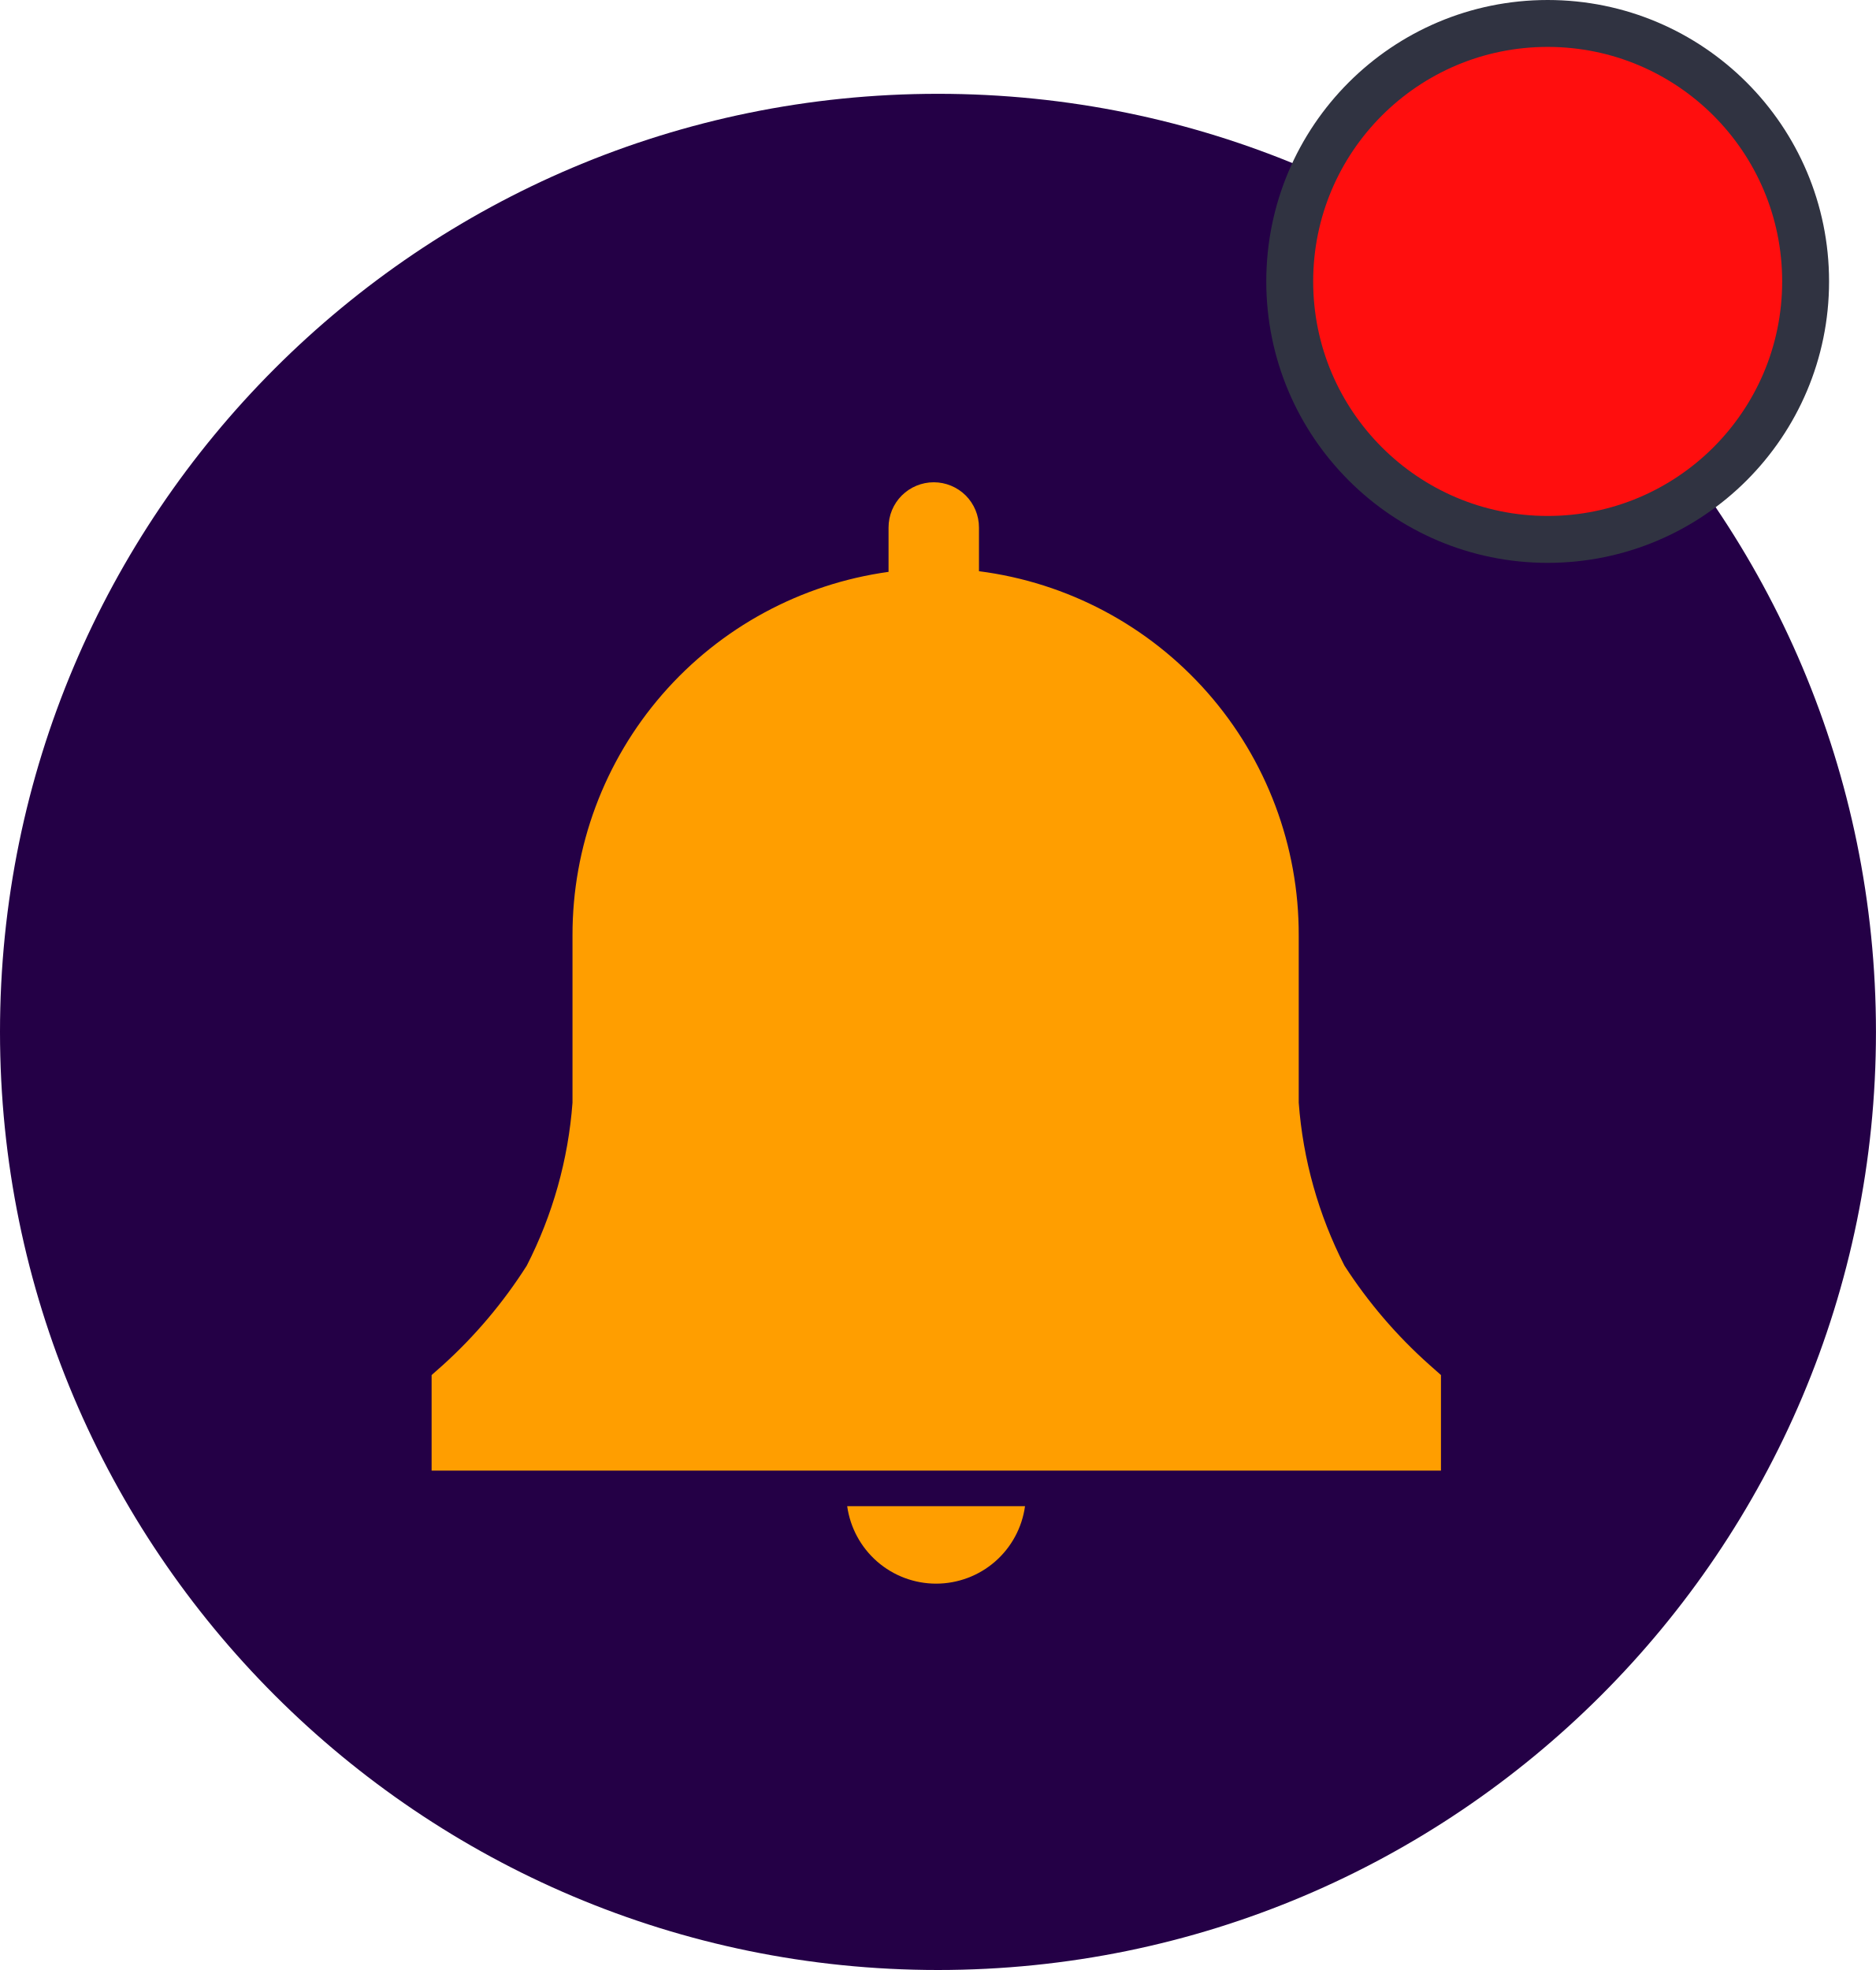
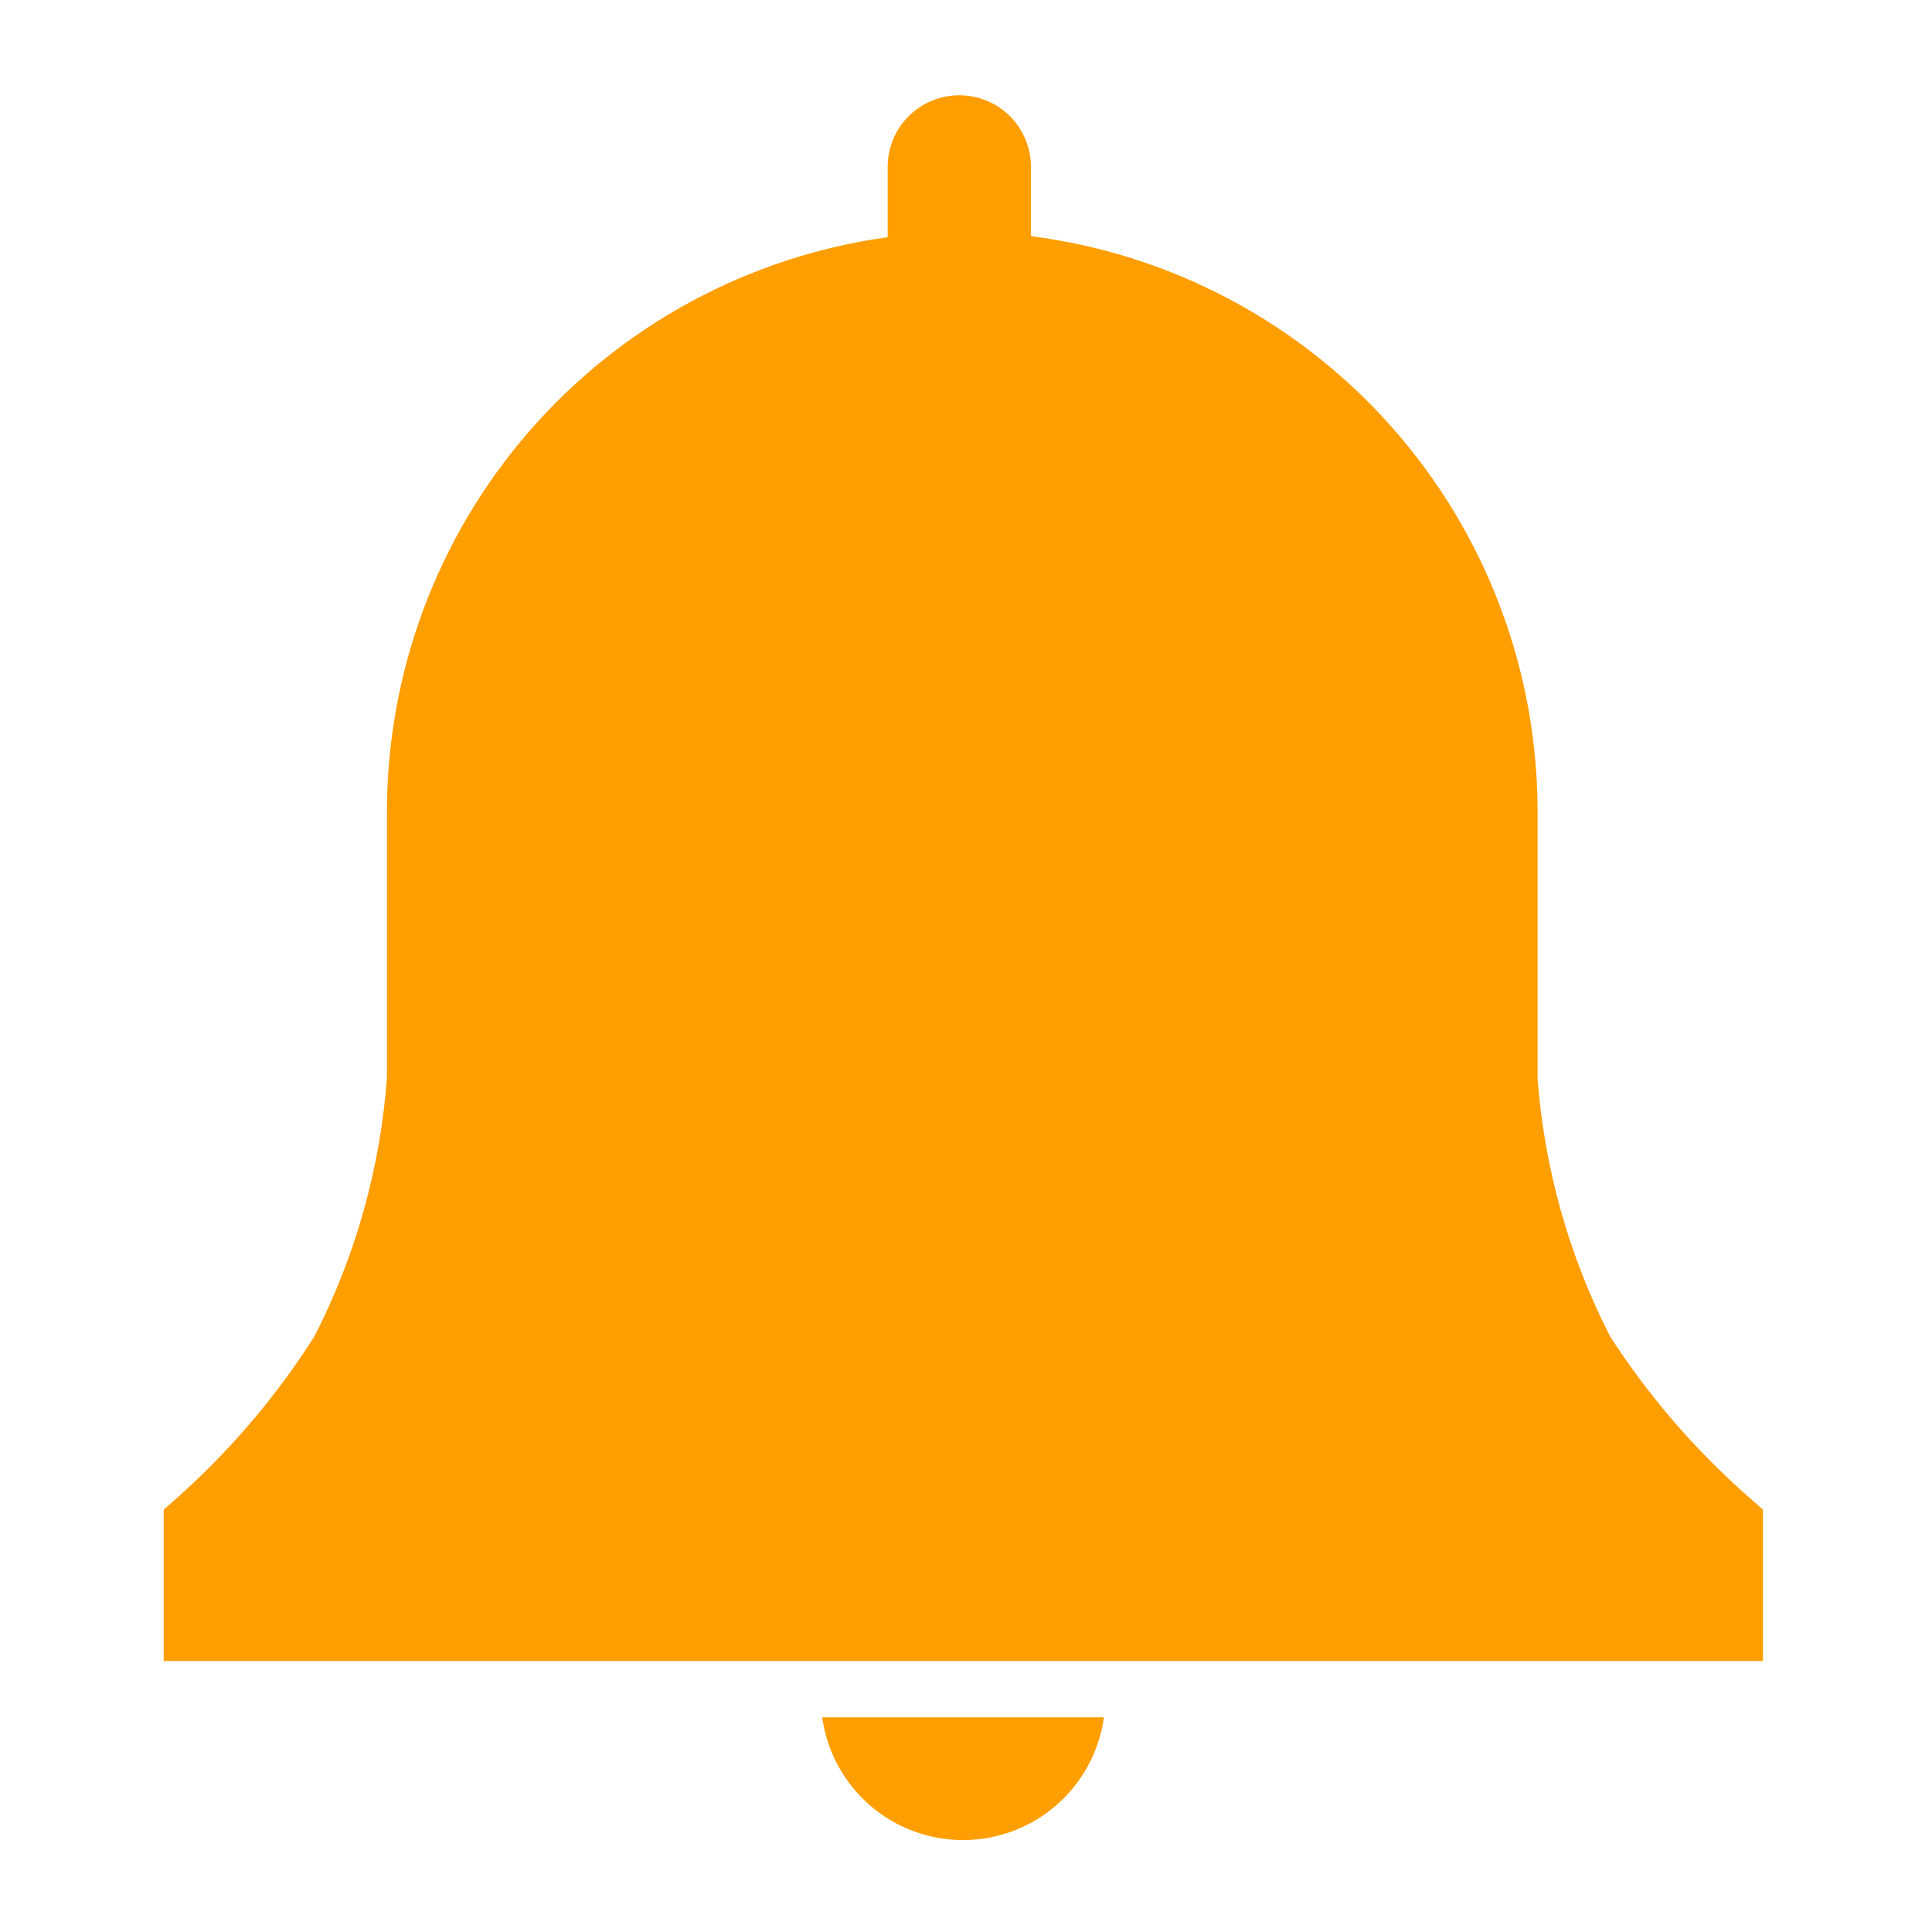
- <svg xmlns="http://www.w3.org/2000/svg" width="40" height="42" viewBox="0 0 40 42" fill="none">
-   <g id="Group 21">
-     <circle id="Ellipse 8" cx="20" cy="22" r="20" fill="#240046" />
-     <g id="Icone sininho">
-       <path id="Vector" d="M30.725 29.316L30.48 29.099C29.783 28.479 29.173 27.767 28.667 26.983C28.114 25.902 27.782 24.721 27.692 23.509V19.942C27.697 18.039 27.006 16.2 25.751 14.771C24.495 13.341 22.761 12.419 20.874 12.178V11.246C20.874 10.99 20.772 10.745 20.592 10.564C20.411 10.384 20.166 10.282 19.91 10.282C19.654 10.282 19.409 10.384 19.228 10.564C19.047 10.745 18.946 10.99 18.946 11.246V12.192C17.075 12.451 15.362 13.378 14.123 14.803C12.884 16.228 12.204 18.054 12.207 19.942V23.509C12.117 24.721 11.785 25.902 11.232 26.983C10.735 27.765 10.135 28.477 9.448 29.099L9.203 29.316V31.353H30.725V29.316Z" fill="#FF9E00" />
-       <path id="Vector_2" d="M18.064 32.111C18.128 32.569 18.355 32.988 18.703 33.292C19.052 33.596 19.498 33.763 19.96 33.763C20.422 33.763 20.869 33.596 21.218 33.292C21.566 32.988 21.793 32.569 21.856 32.111H18.064Z" fill="#FF9E00" />
-     </g>
-     <circle id="Ellipse 15" cx="33" cy="6" r="5.5" fill="#FF0E0E" stroke="#303341" />
-   </g>
+ <svg xmlns="http://www.w3.org/2000/svg" width="26" height="26" viewBox="0 0 26 26" fill="none">
+   <path d="M23.725 20.316L23.48 20.099C22.783 19.479 22.173 18.767 21.667 17.983C21.114 16.902 20.782 15.721 20.692 14.509V10.942C20.697 9.039 20.006 7.2 18.751 5.771C17.495 4.341 15.761 3.419 13.874 3.178V2.246C13.874 1.99 13.772 1.745 13.592 1.564C13.411 1.384 13.165 1.282 12.91 1.282C12.654 1.282 12.409 1.384 12.228 1.564C12.047 1.745 11.946 1.99 11.946 2.246V3.192C10.075 3.451 8.362 4.378 7.123 5.803C5.884 7.228 5.204 9.054 5.207 10.942V14.509C5.117 15.721 4.785 16.902 4.232 17.983C3.735 18.765 3.135 19.477 2.448 20.099L2.203 20.316V22.353H23.725V20.316Z" fill="#FF9E00" />
+   <path d="M11.065 23.111C11.128 23.569 11.355 23.988 11.703 24.292C12.052 24.596 12.498 24.763 12.96 24.763C13.422 24.763 13.869 24.596 14.217 24.292C14.566 23.988 14.793 23.569 14.856 23.111H11.065Z" fill="#FF9E00" />
</svg>
